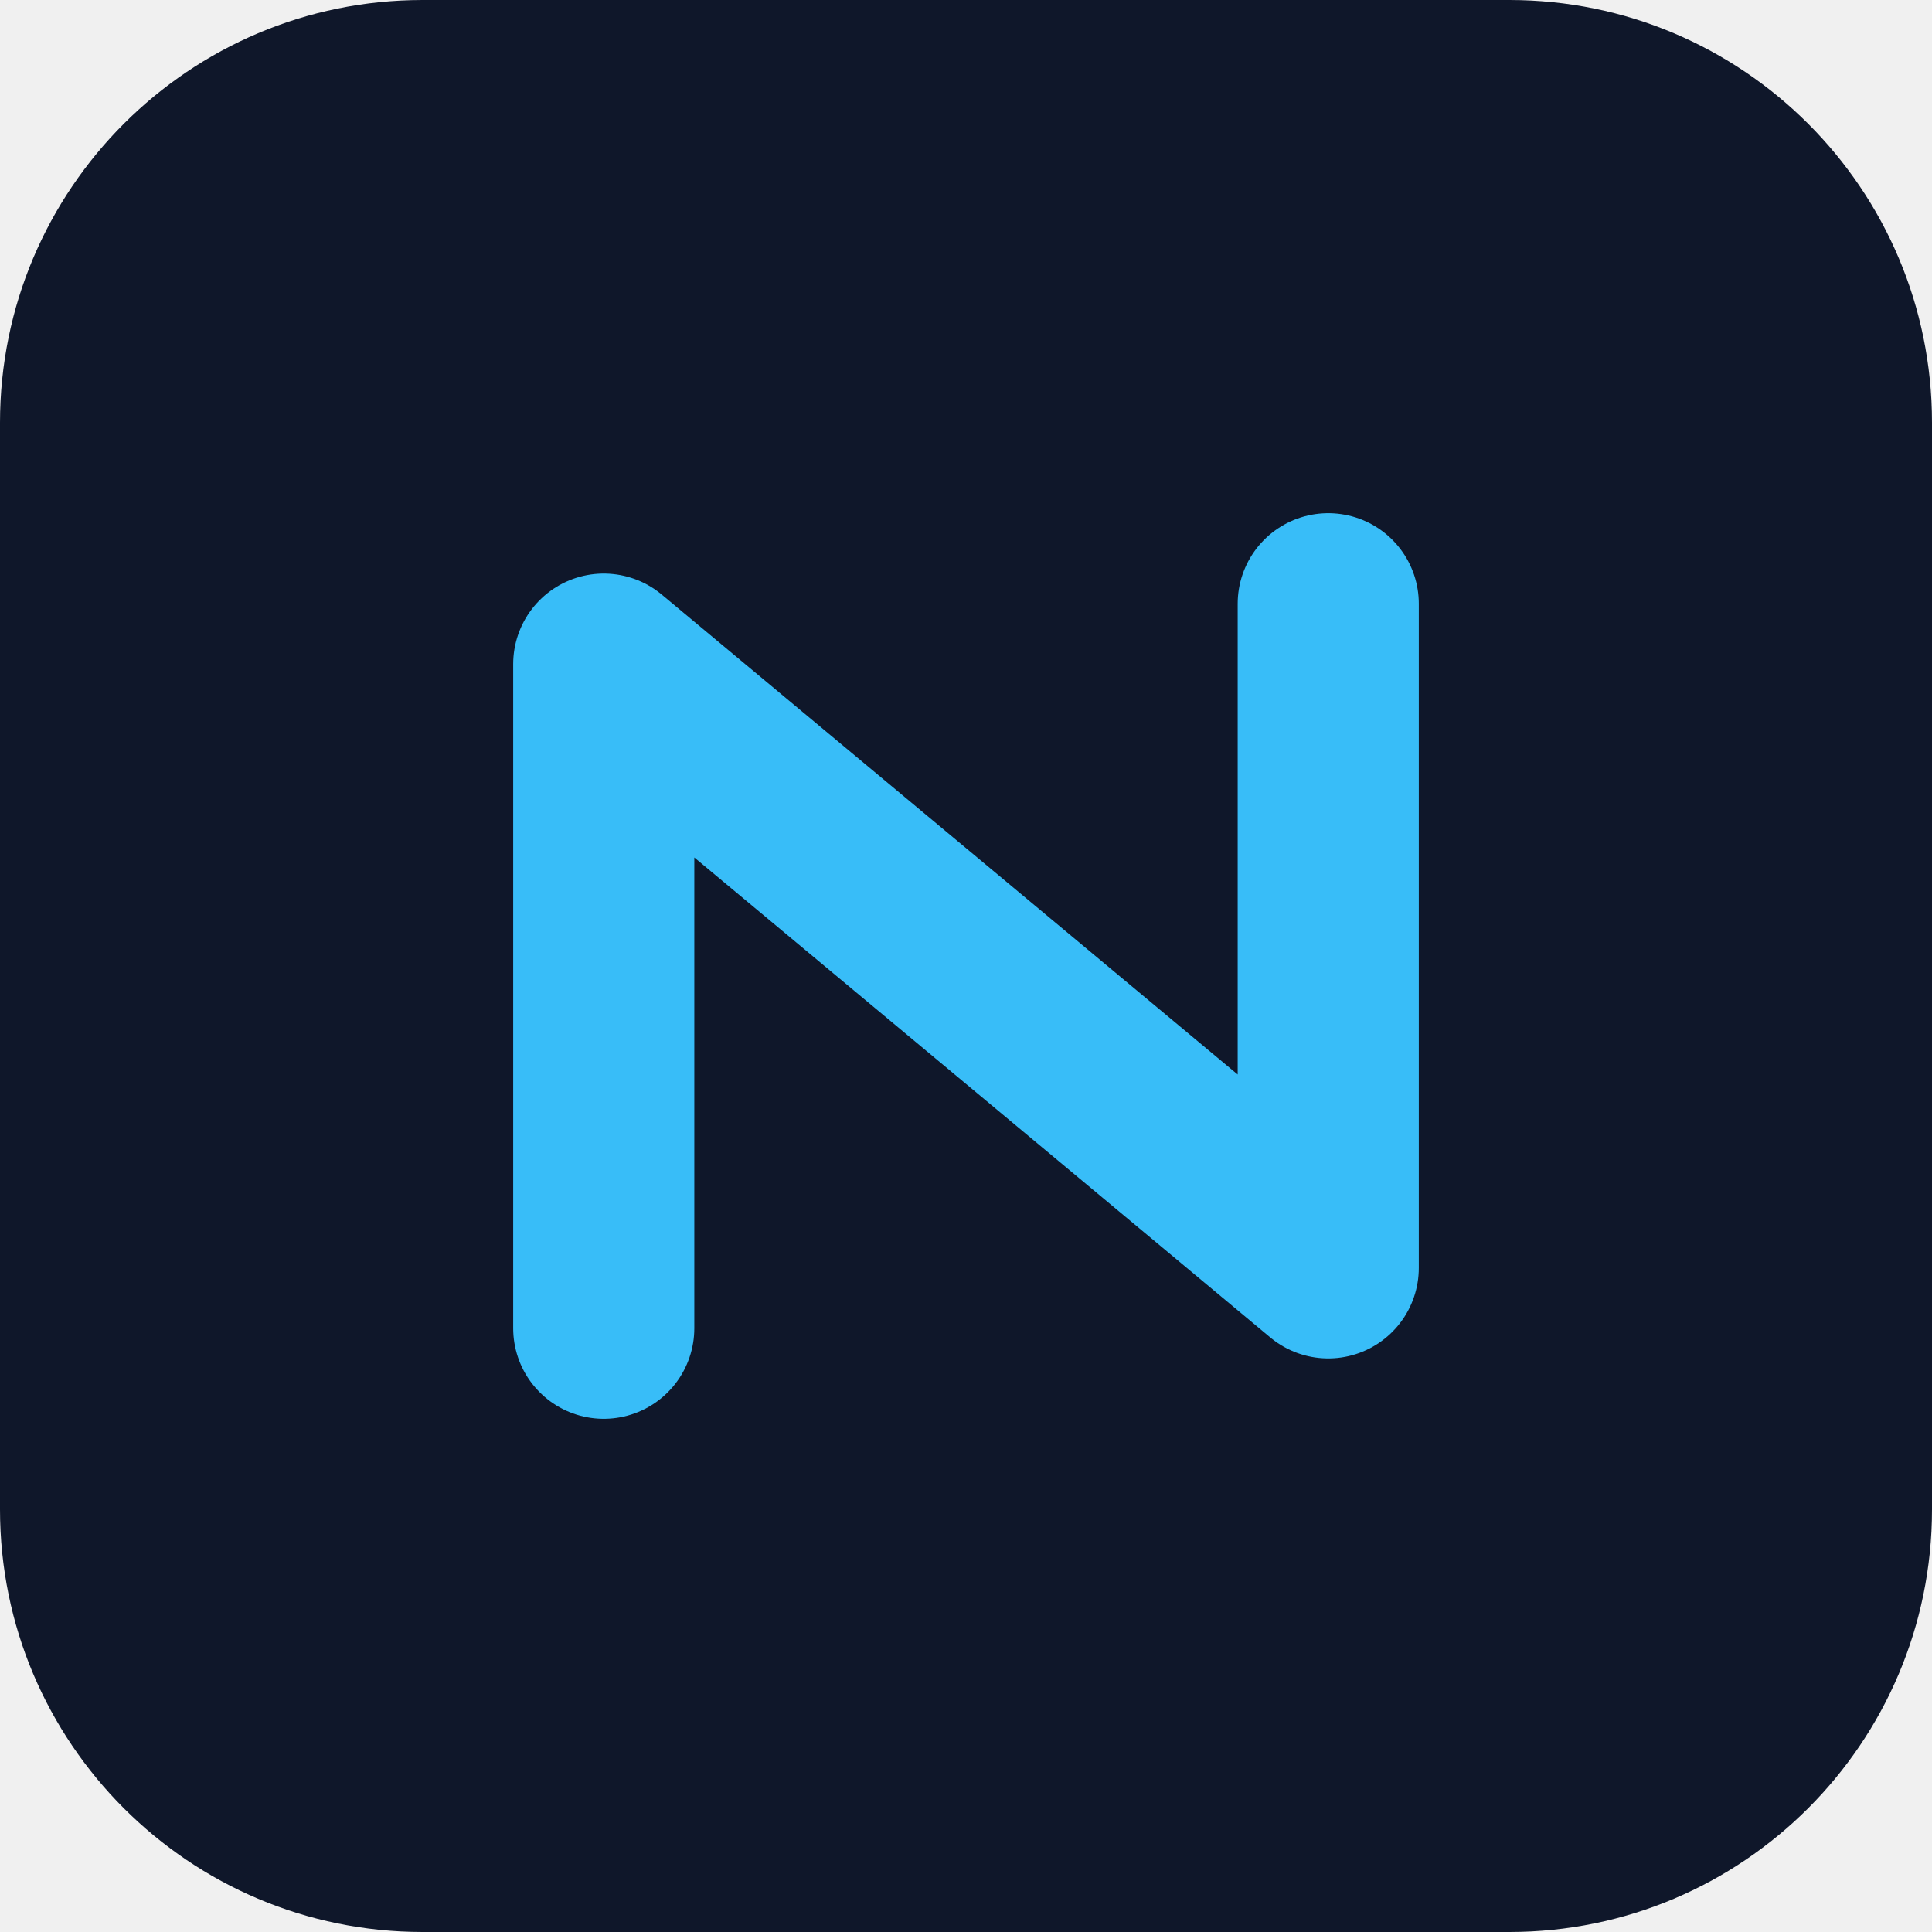
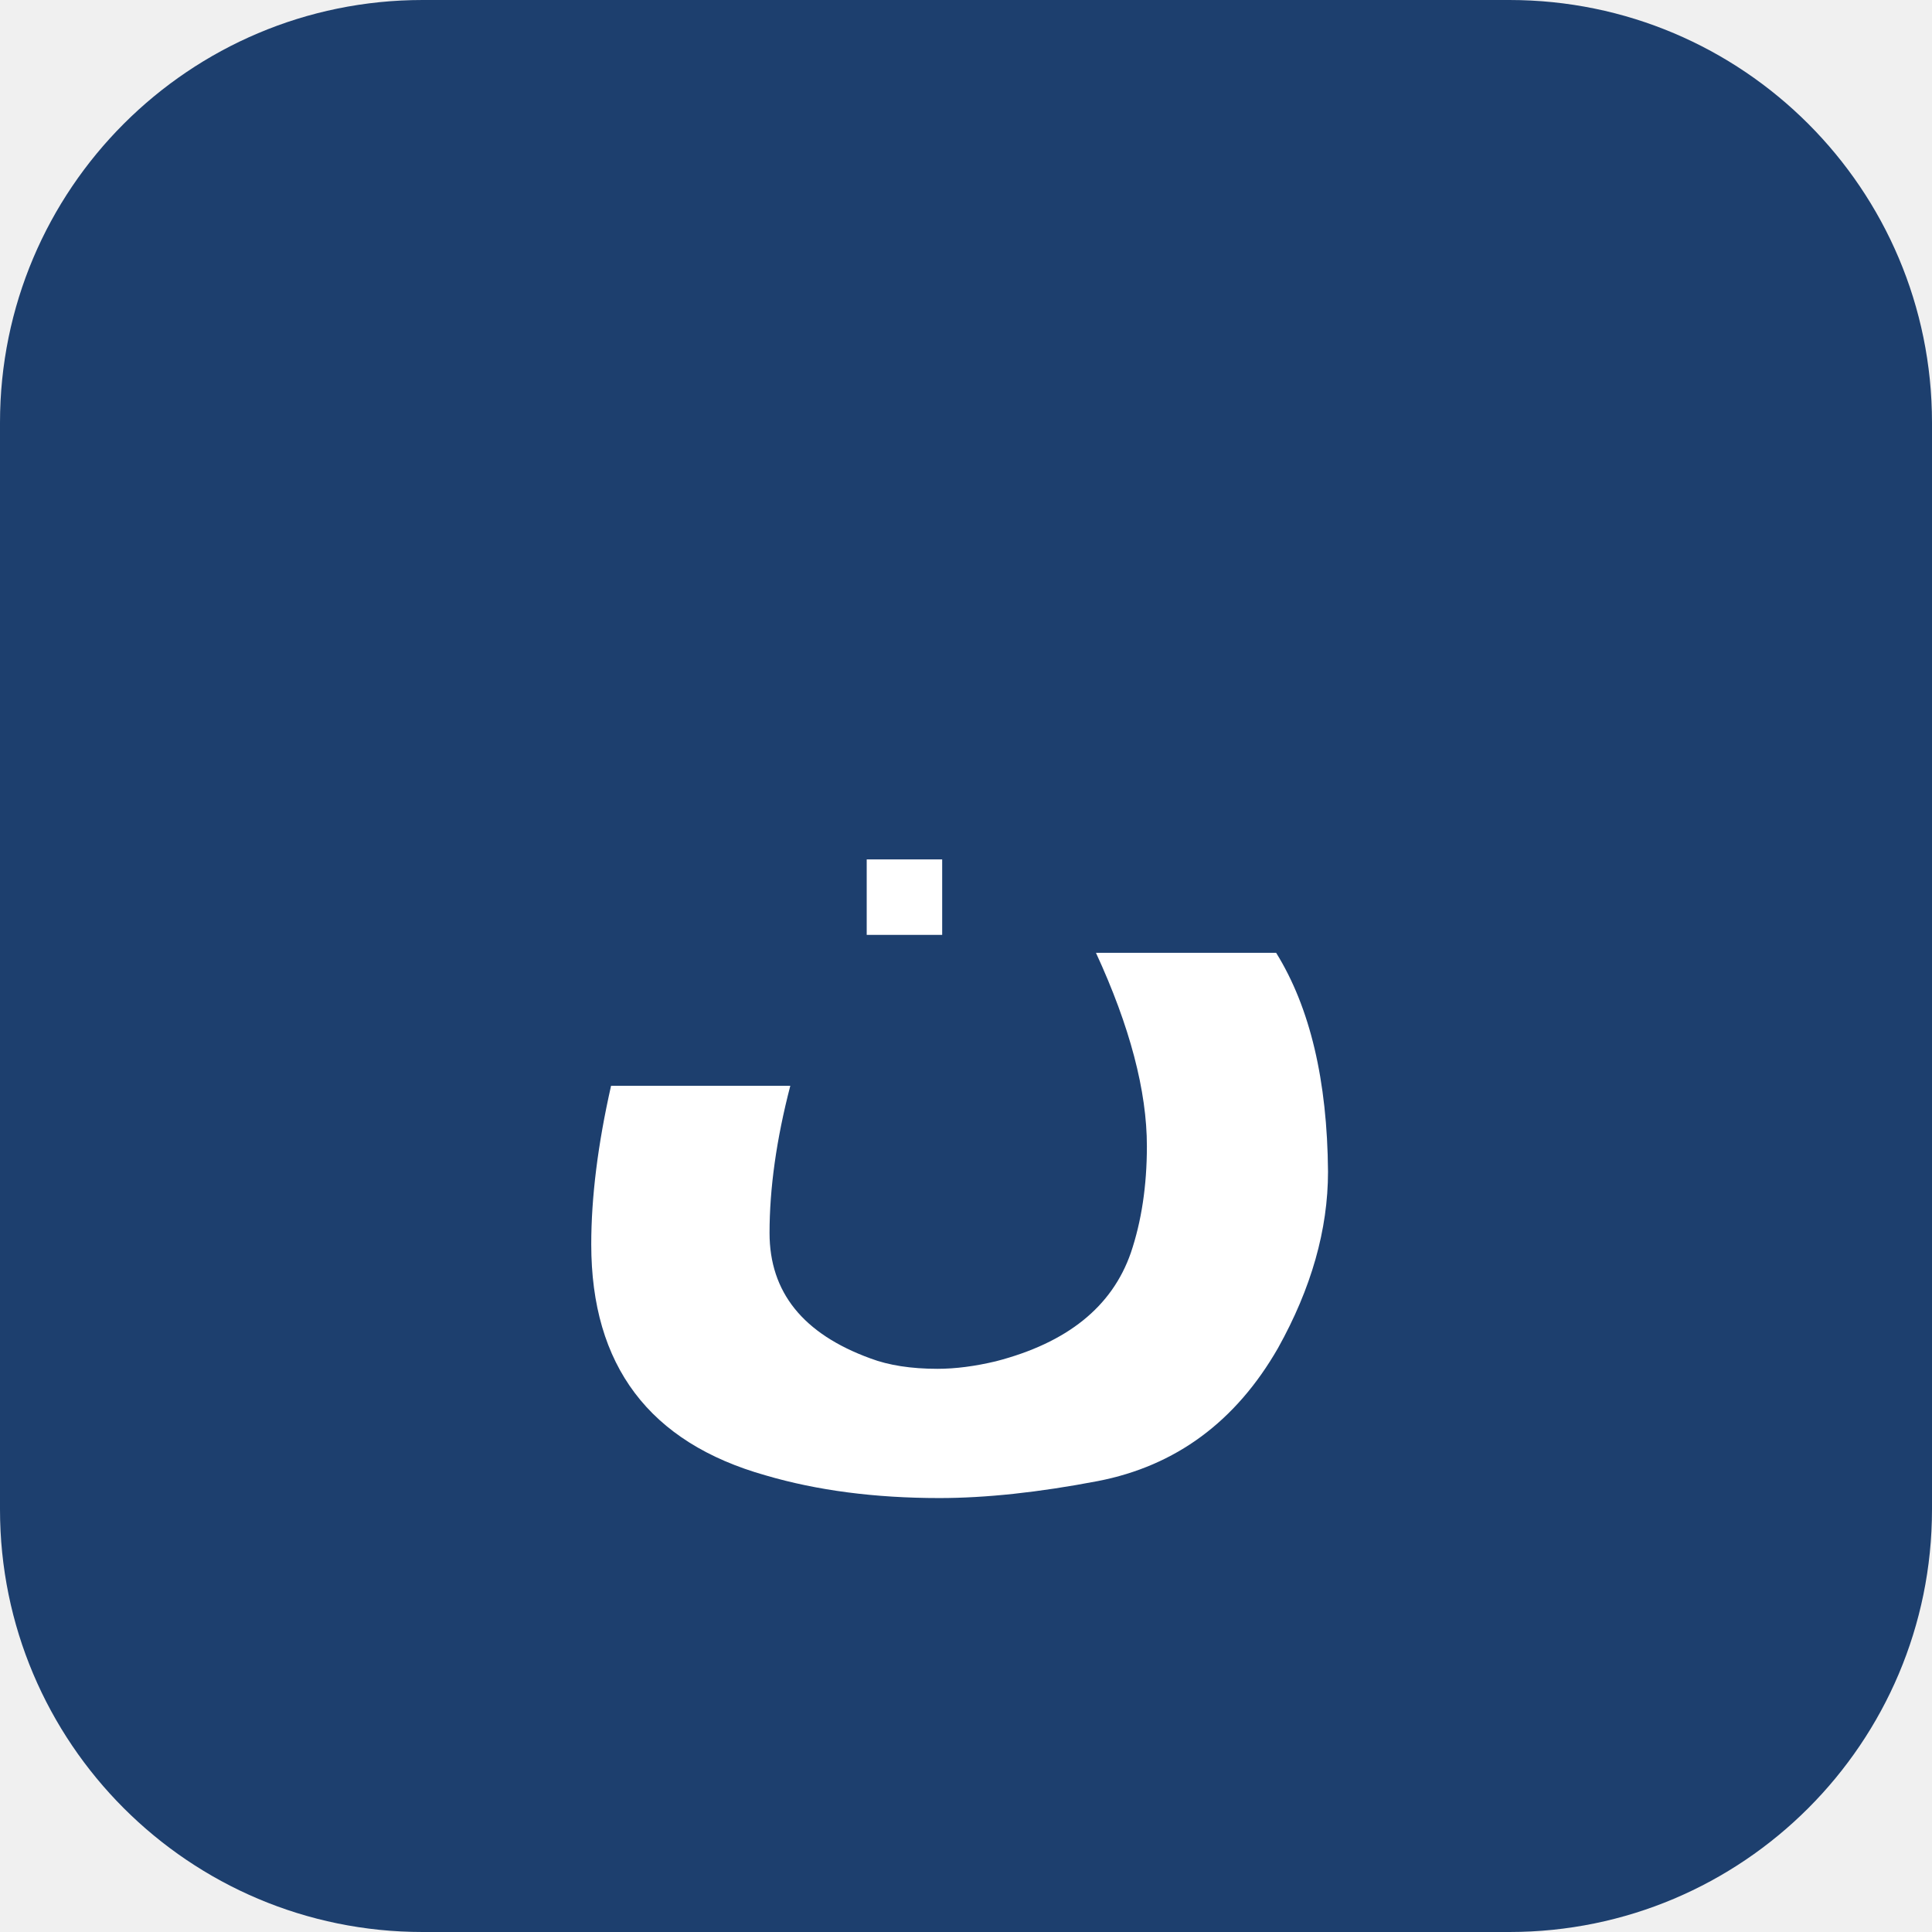
- <svg xmlns="http://www.w3.org/2000/svg" viewBox="0 0 64 64">
-   <rect width="64" height="64" rx="14" fill="#0F172A" />
-   <path d="M20 44V22l24 20V20" fill="none" stroke="#38BDF8" stroke-width="6" stroke-linecap="round" stroke-linejoin="round" />
+ <svg xmlns="http://www.w3.org/2000/svg" viewBox="0 0 32 32">
+   <rect width="32" height="32" rx="7" fill="#1d3f6e" />
+   <text x="16" y="22" font-family="Tahoma,sans-serif" font-size="17" font-weight="700" fill="#fff" text-anchor="middle">ن</text>
</svg>
